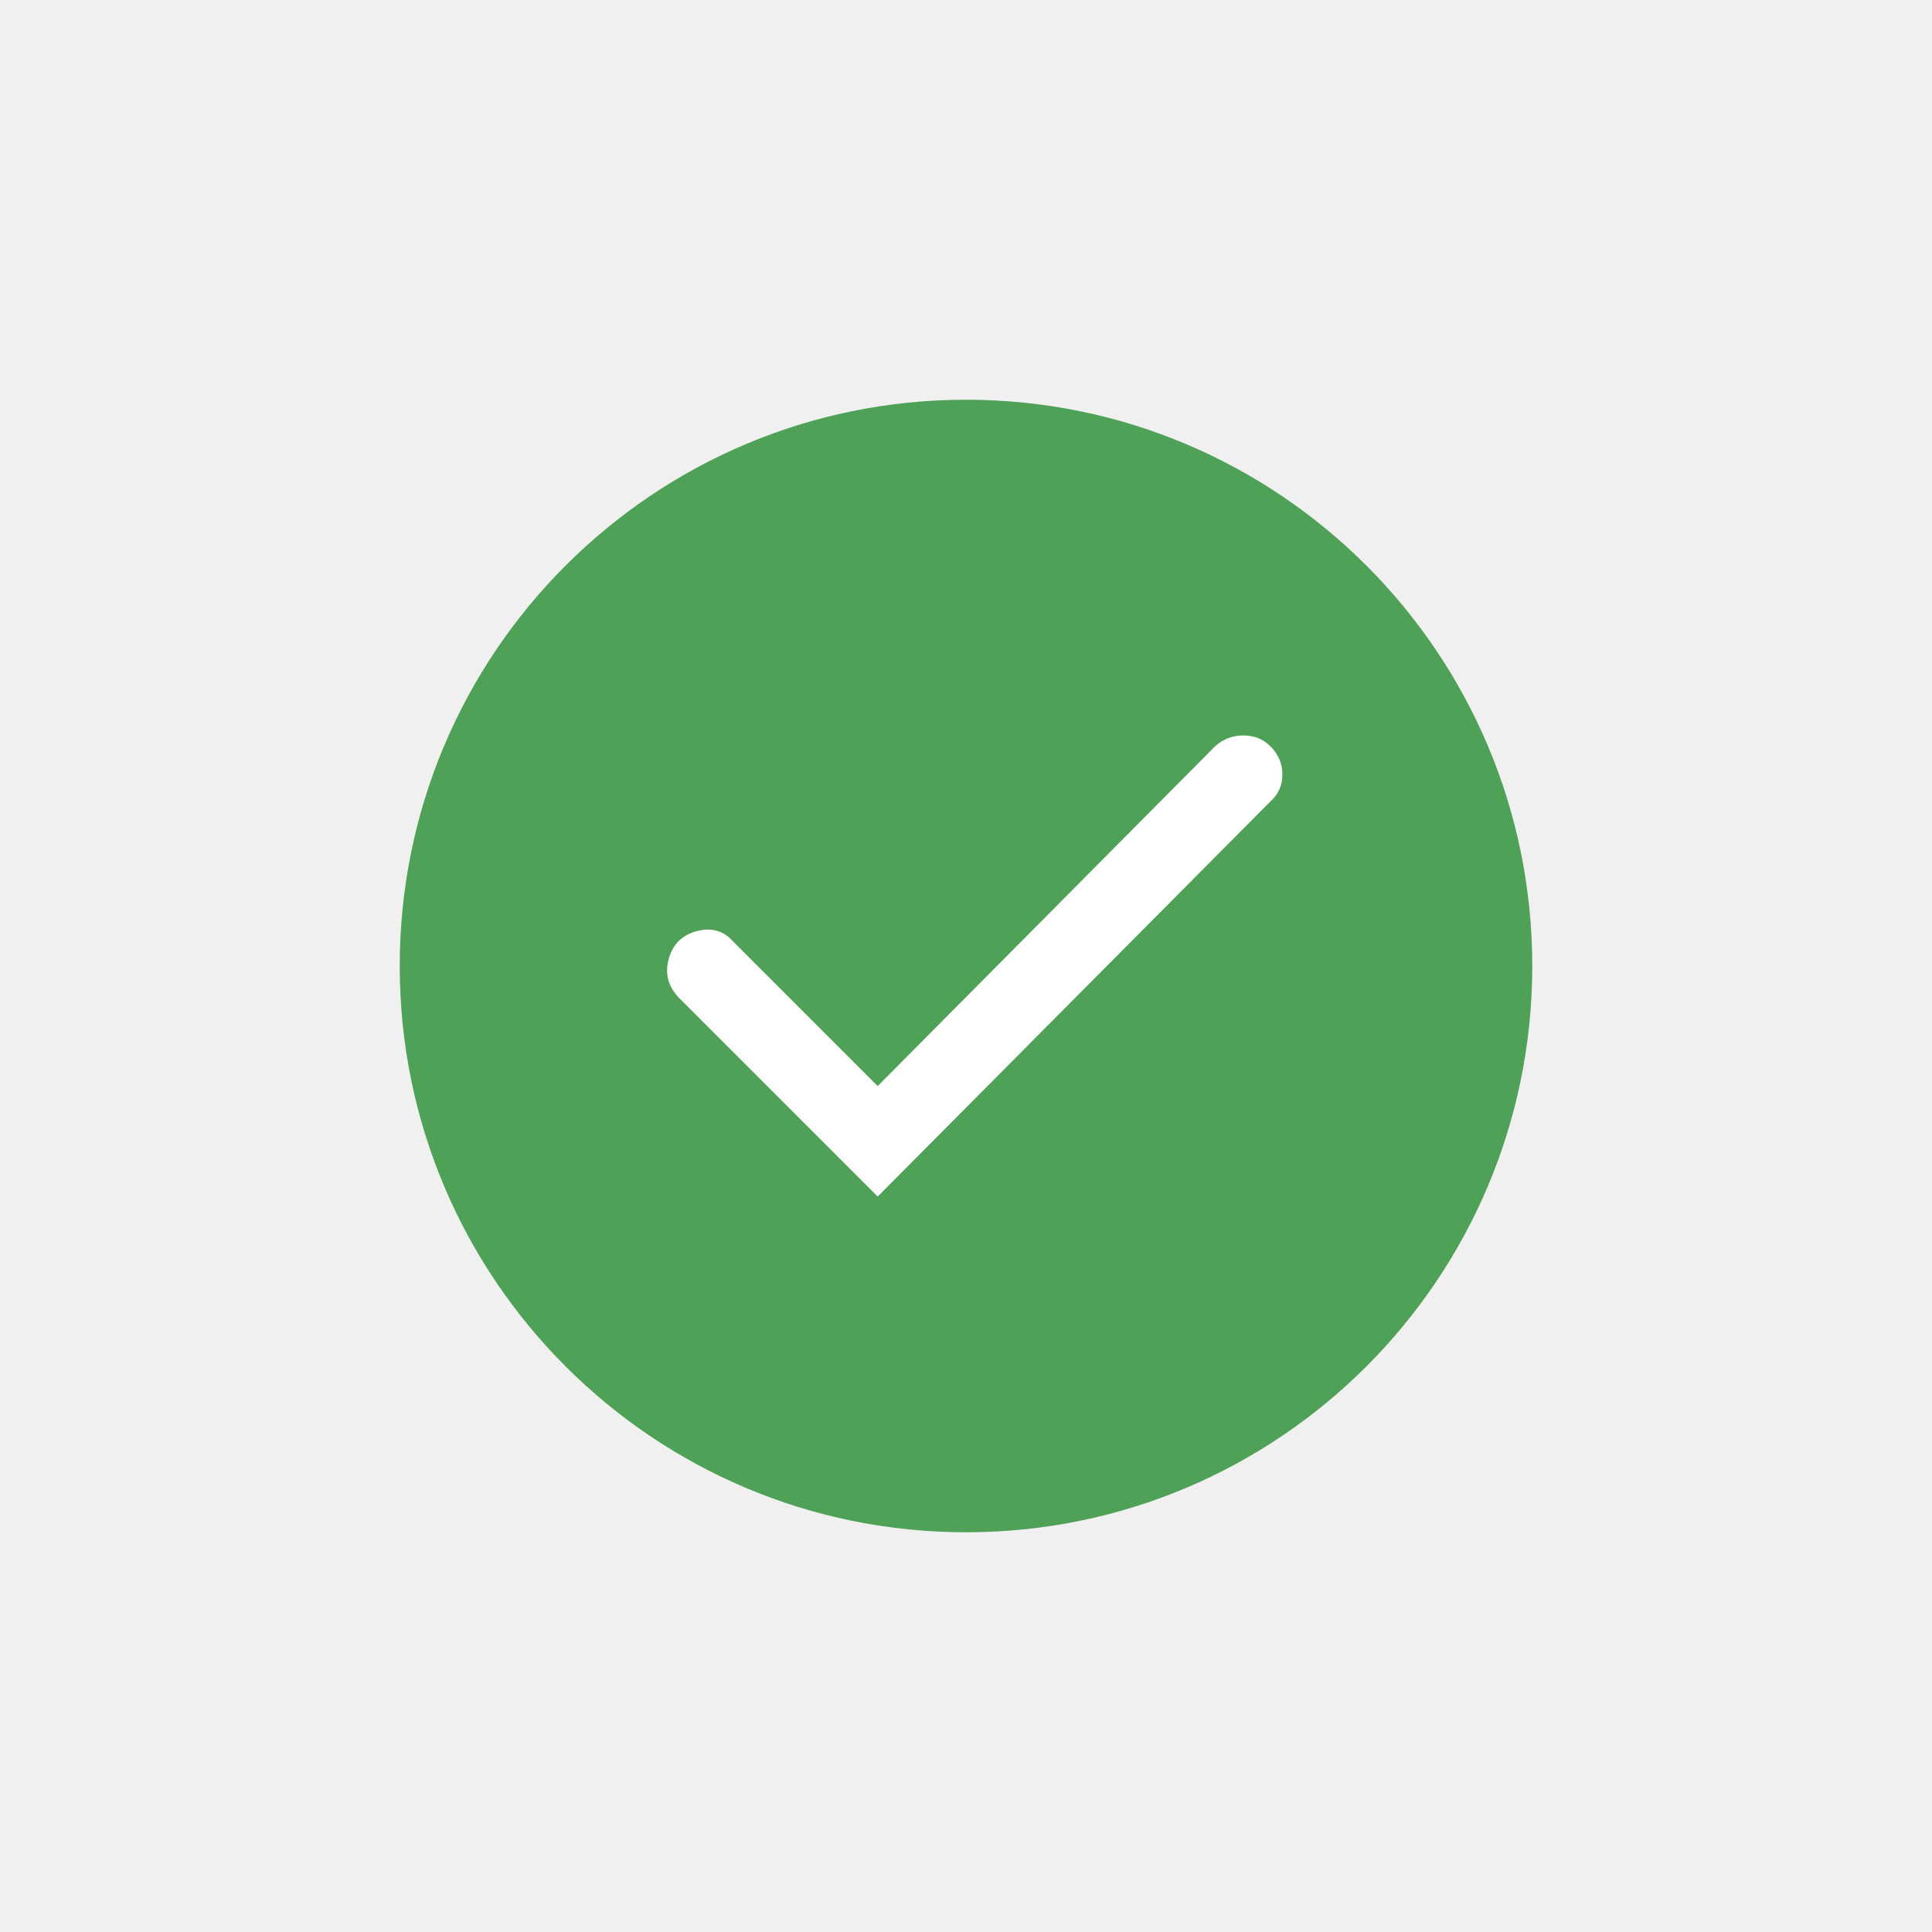
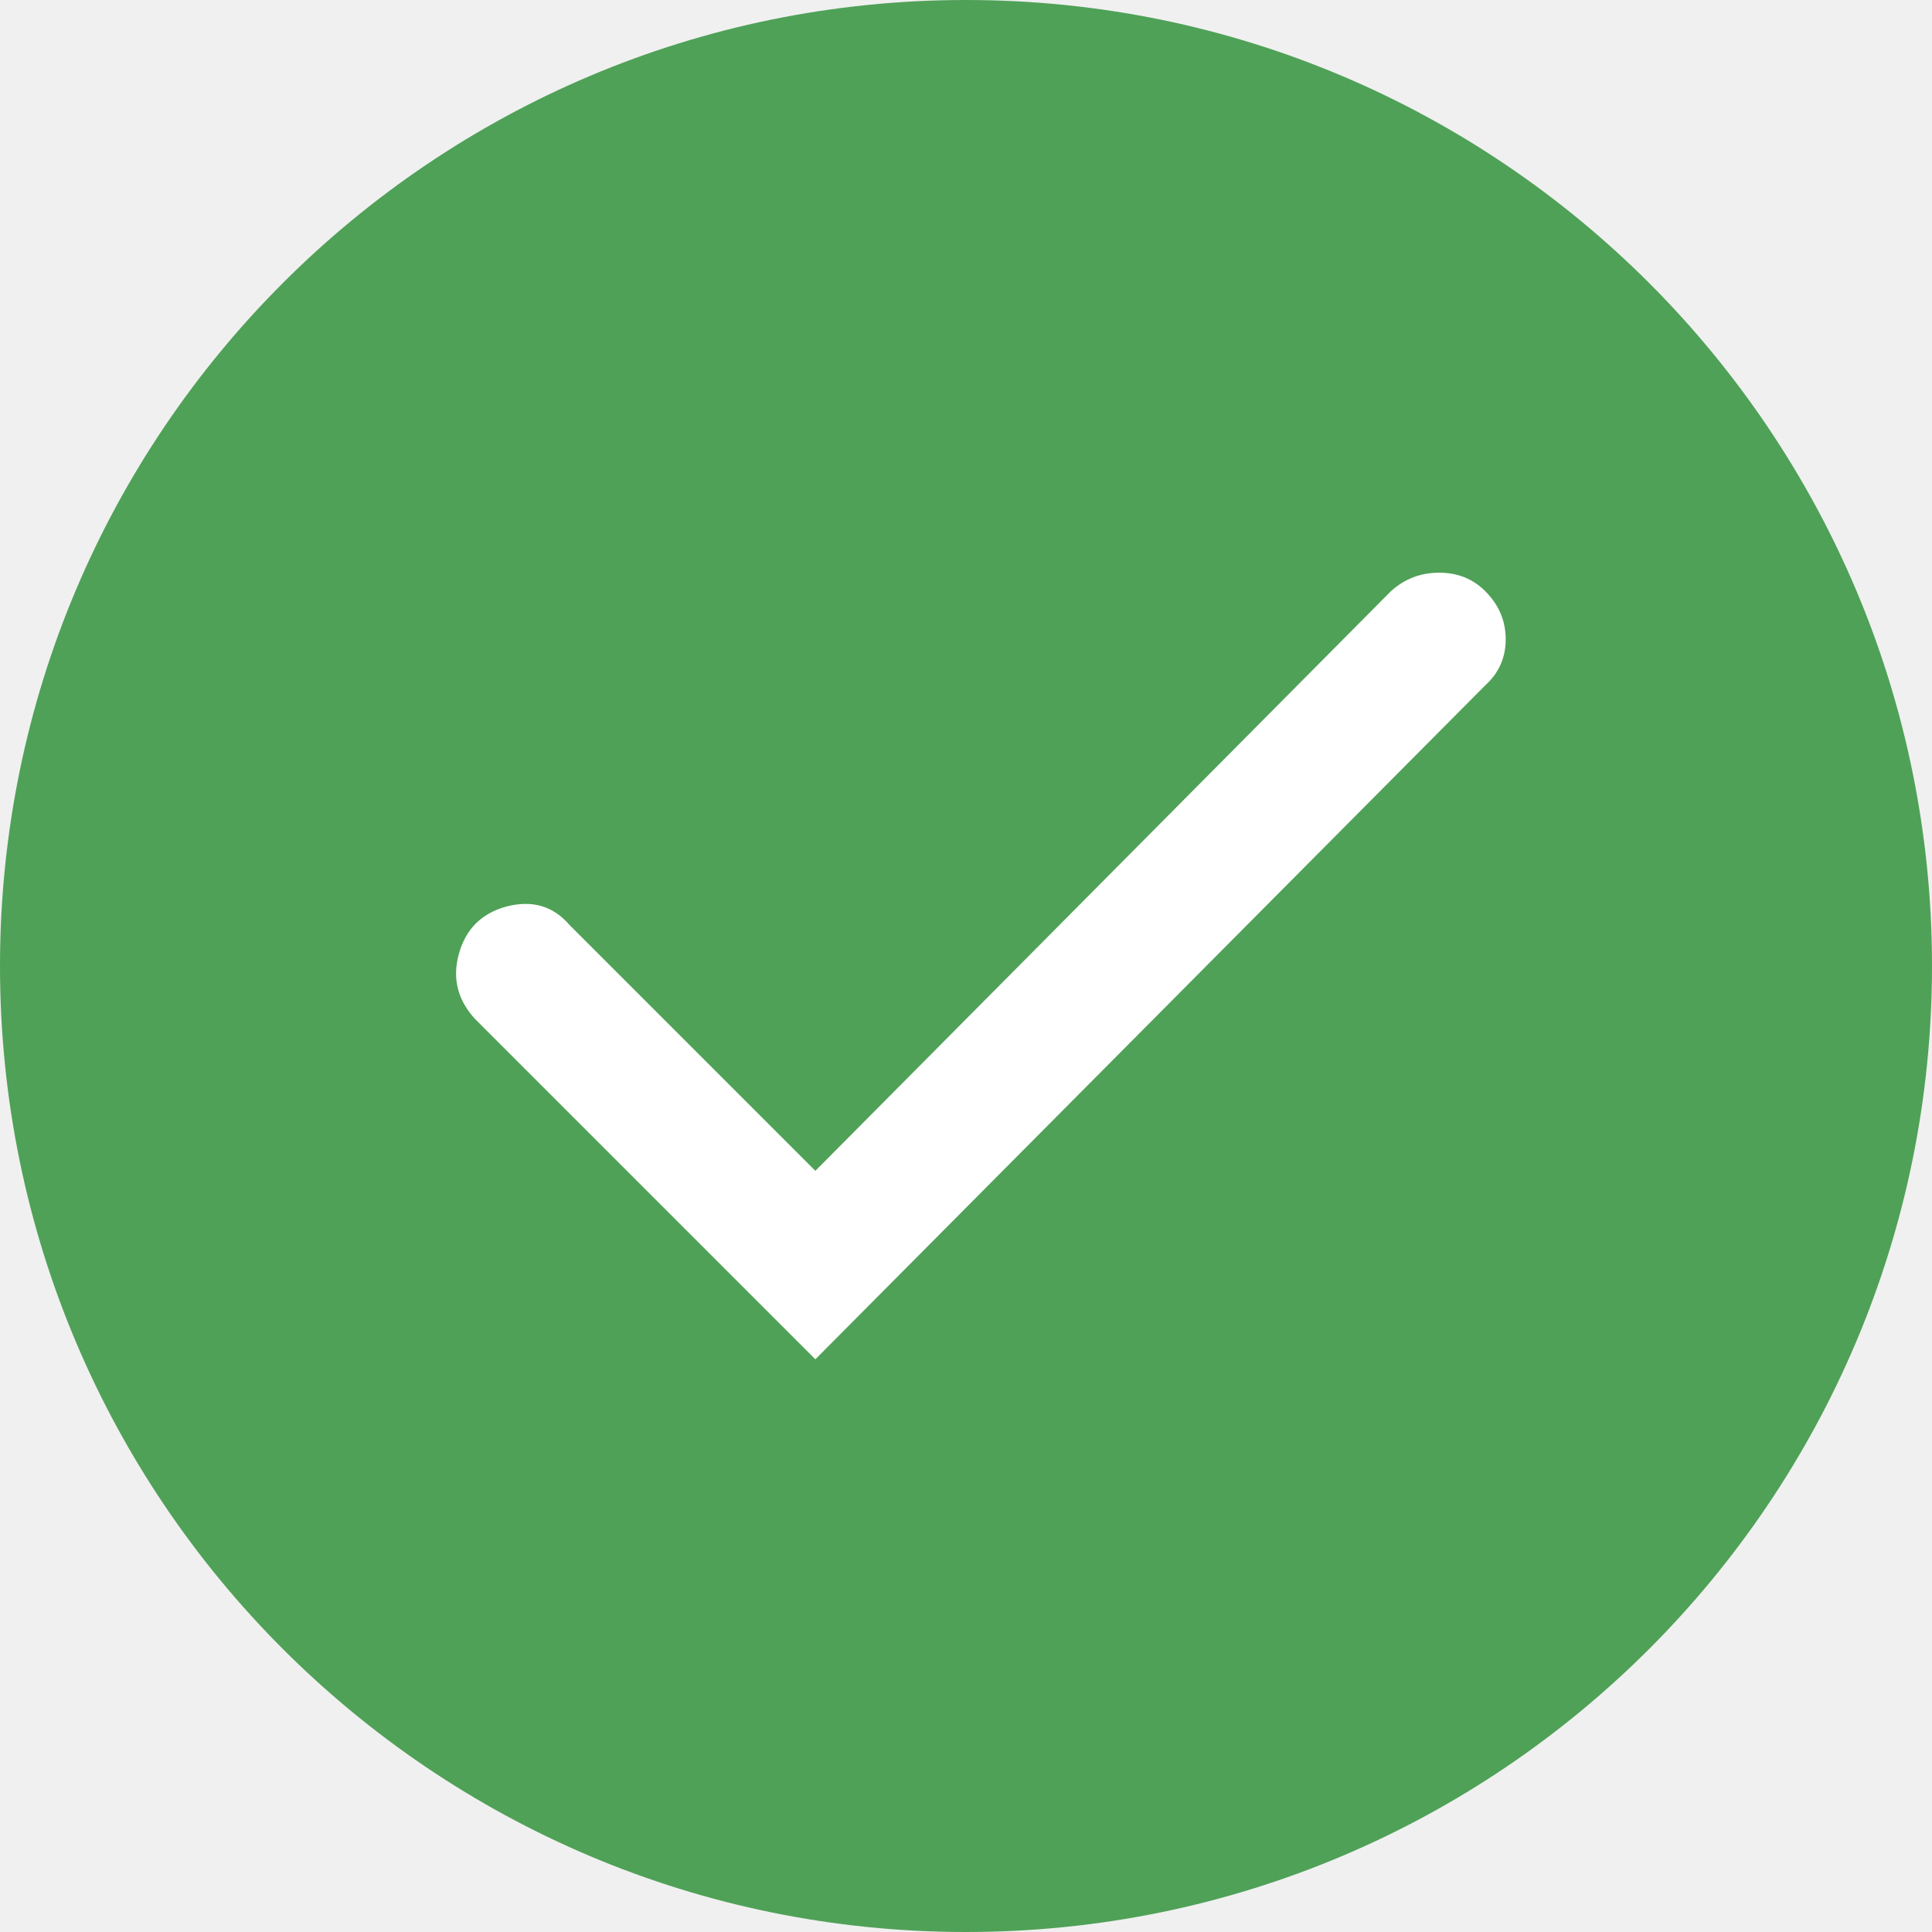
- <svg xmlns="http://www.w3.org/2000/svg" width="58px" height="58px" viewBox="0 0 58 58" version="1.1">
+ <svg xmlns="http://www.w3.org/2000/svg" width="35px" height="35px" viewBox="0 0 35 35" version="1.1">
  <defs />
  <g id="Page-1" stroke="none" stroke-width="1" fill="none" fill-rule="evenodd">
    <g id="check-radio-selected">
-       <g id="Group" transform="translate(12, 12)">
-         <circle id="Oval" fill="#4FA157" cx="17" cy="17" r="17" />
-         <path d="M14.349,23.921 L8.365,17.937 C8.053,17.601 7.956,17.216 8.077,16.784 C8.197,16.351 8.473,16.075 8.906,15.955 C9.362,15.834 9.735,15.943 10.023,16.279 L14.349,20.605 L24.479,10.403 C24.719,10.187 25.002,10.079 25.326,10.079 C25.651,10.079 25.921,10.187 26.137,10.403 C26.378,10.643 26.498,10.926 26.498,11.25 C26.498,11.575 26.378,11.845 26.137,12.061 L14.349,23.921 Z" id="c" fill="#FFFFFF" />
-       </g>
+       <circle id="Oval" fill="#4FA157" cx="17.5" cy="17.5" r="17.5" />
+       <path d="M14.771,24.625 L8.611,18.465 C8.289,18.118 8.19,17.723 8.314,17.277 C8.438,16.832 8.722,16.548 9.168,16.424 C9.638,16.3 10.021,16.411 10.318,16.758 L14.771,21.211 L25.199,10.709 C25.446,10.486 25.737,10.375 26.071,10.375 C26.405,10.375 26.683,10.486 26.906,10.709 C27.153,10.956 27.277,11.247 27.277,11.581 C27.277,11.915 27.153,12.193 26.906,12.416 L14.771,24.625 Z" id="c" fill="#FFFFFF" />
    </g>
  </g>
</svg>
